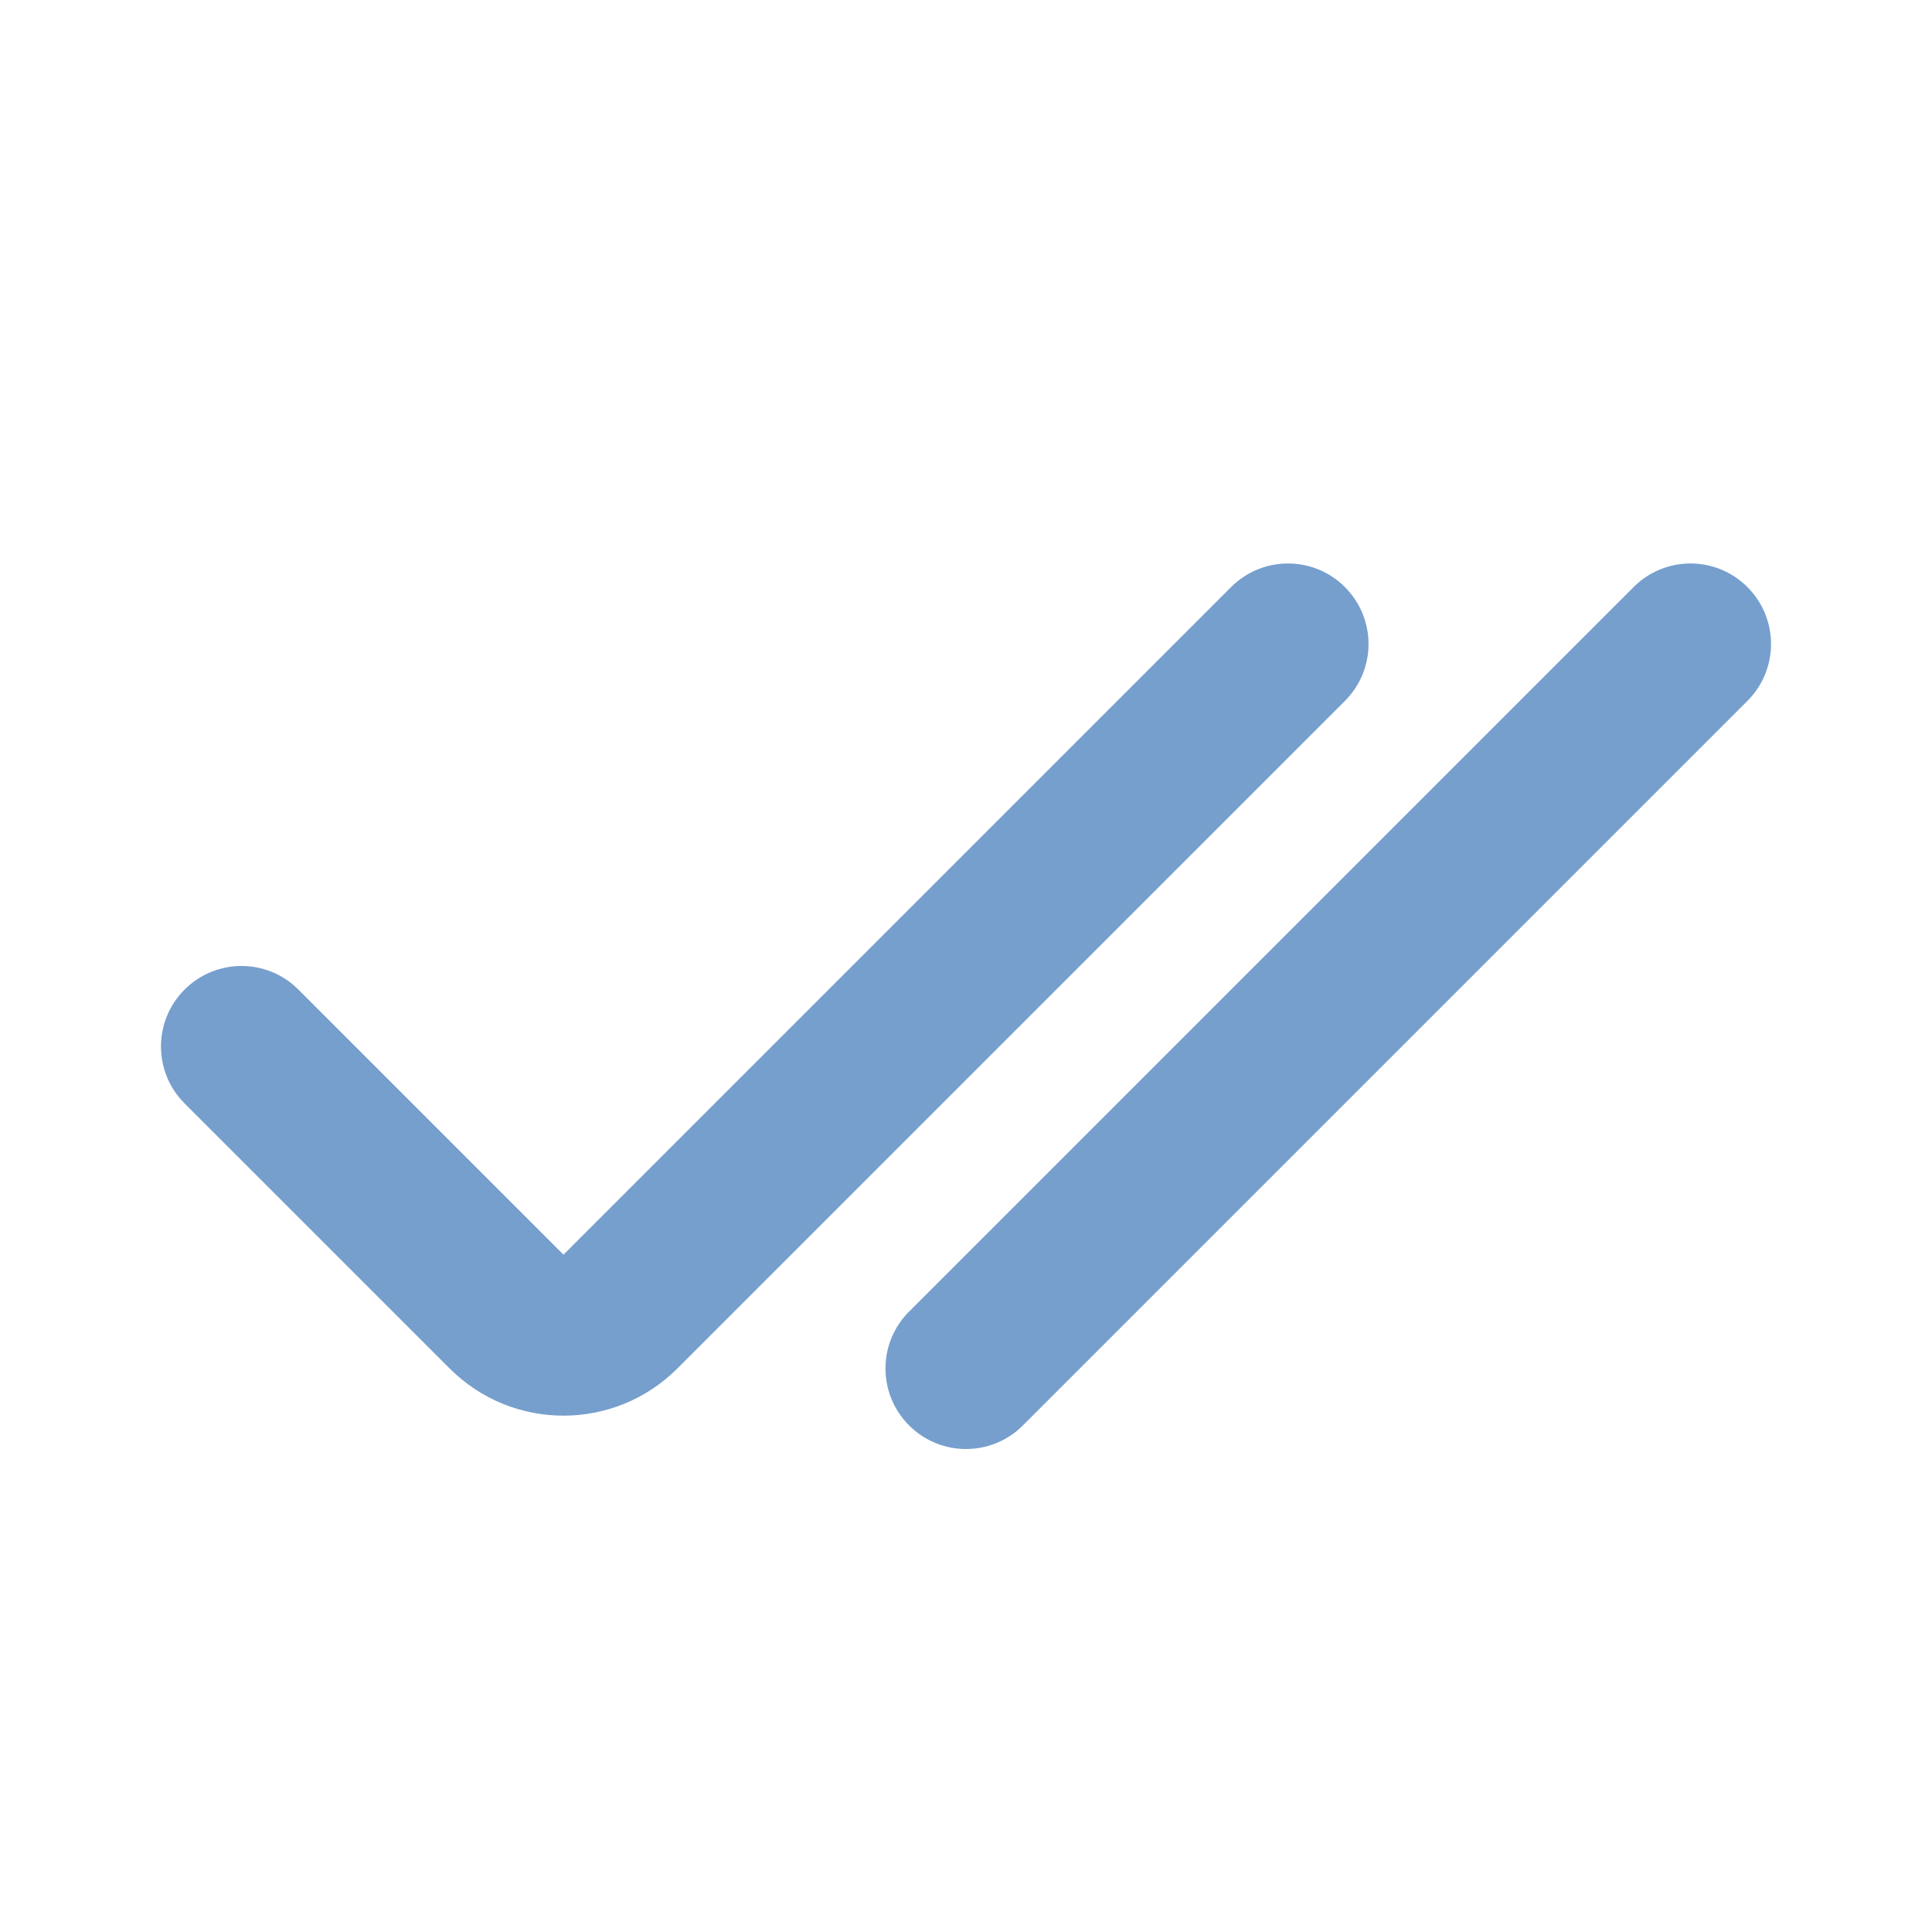
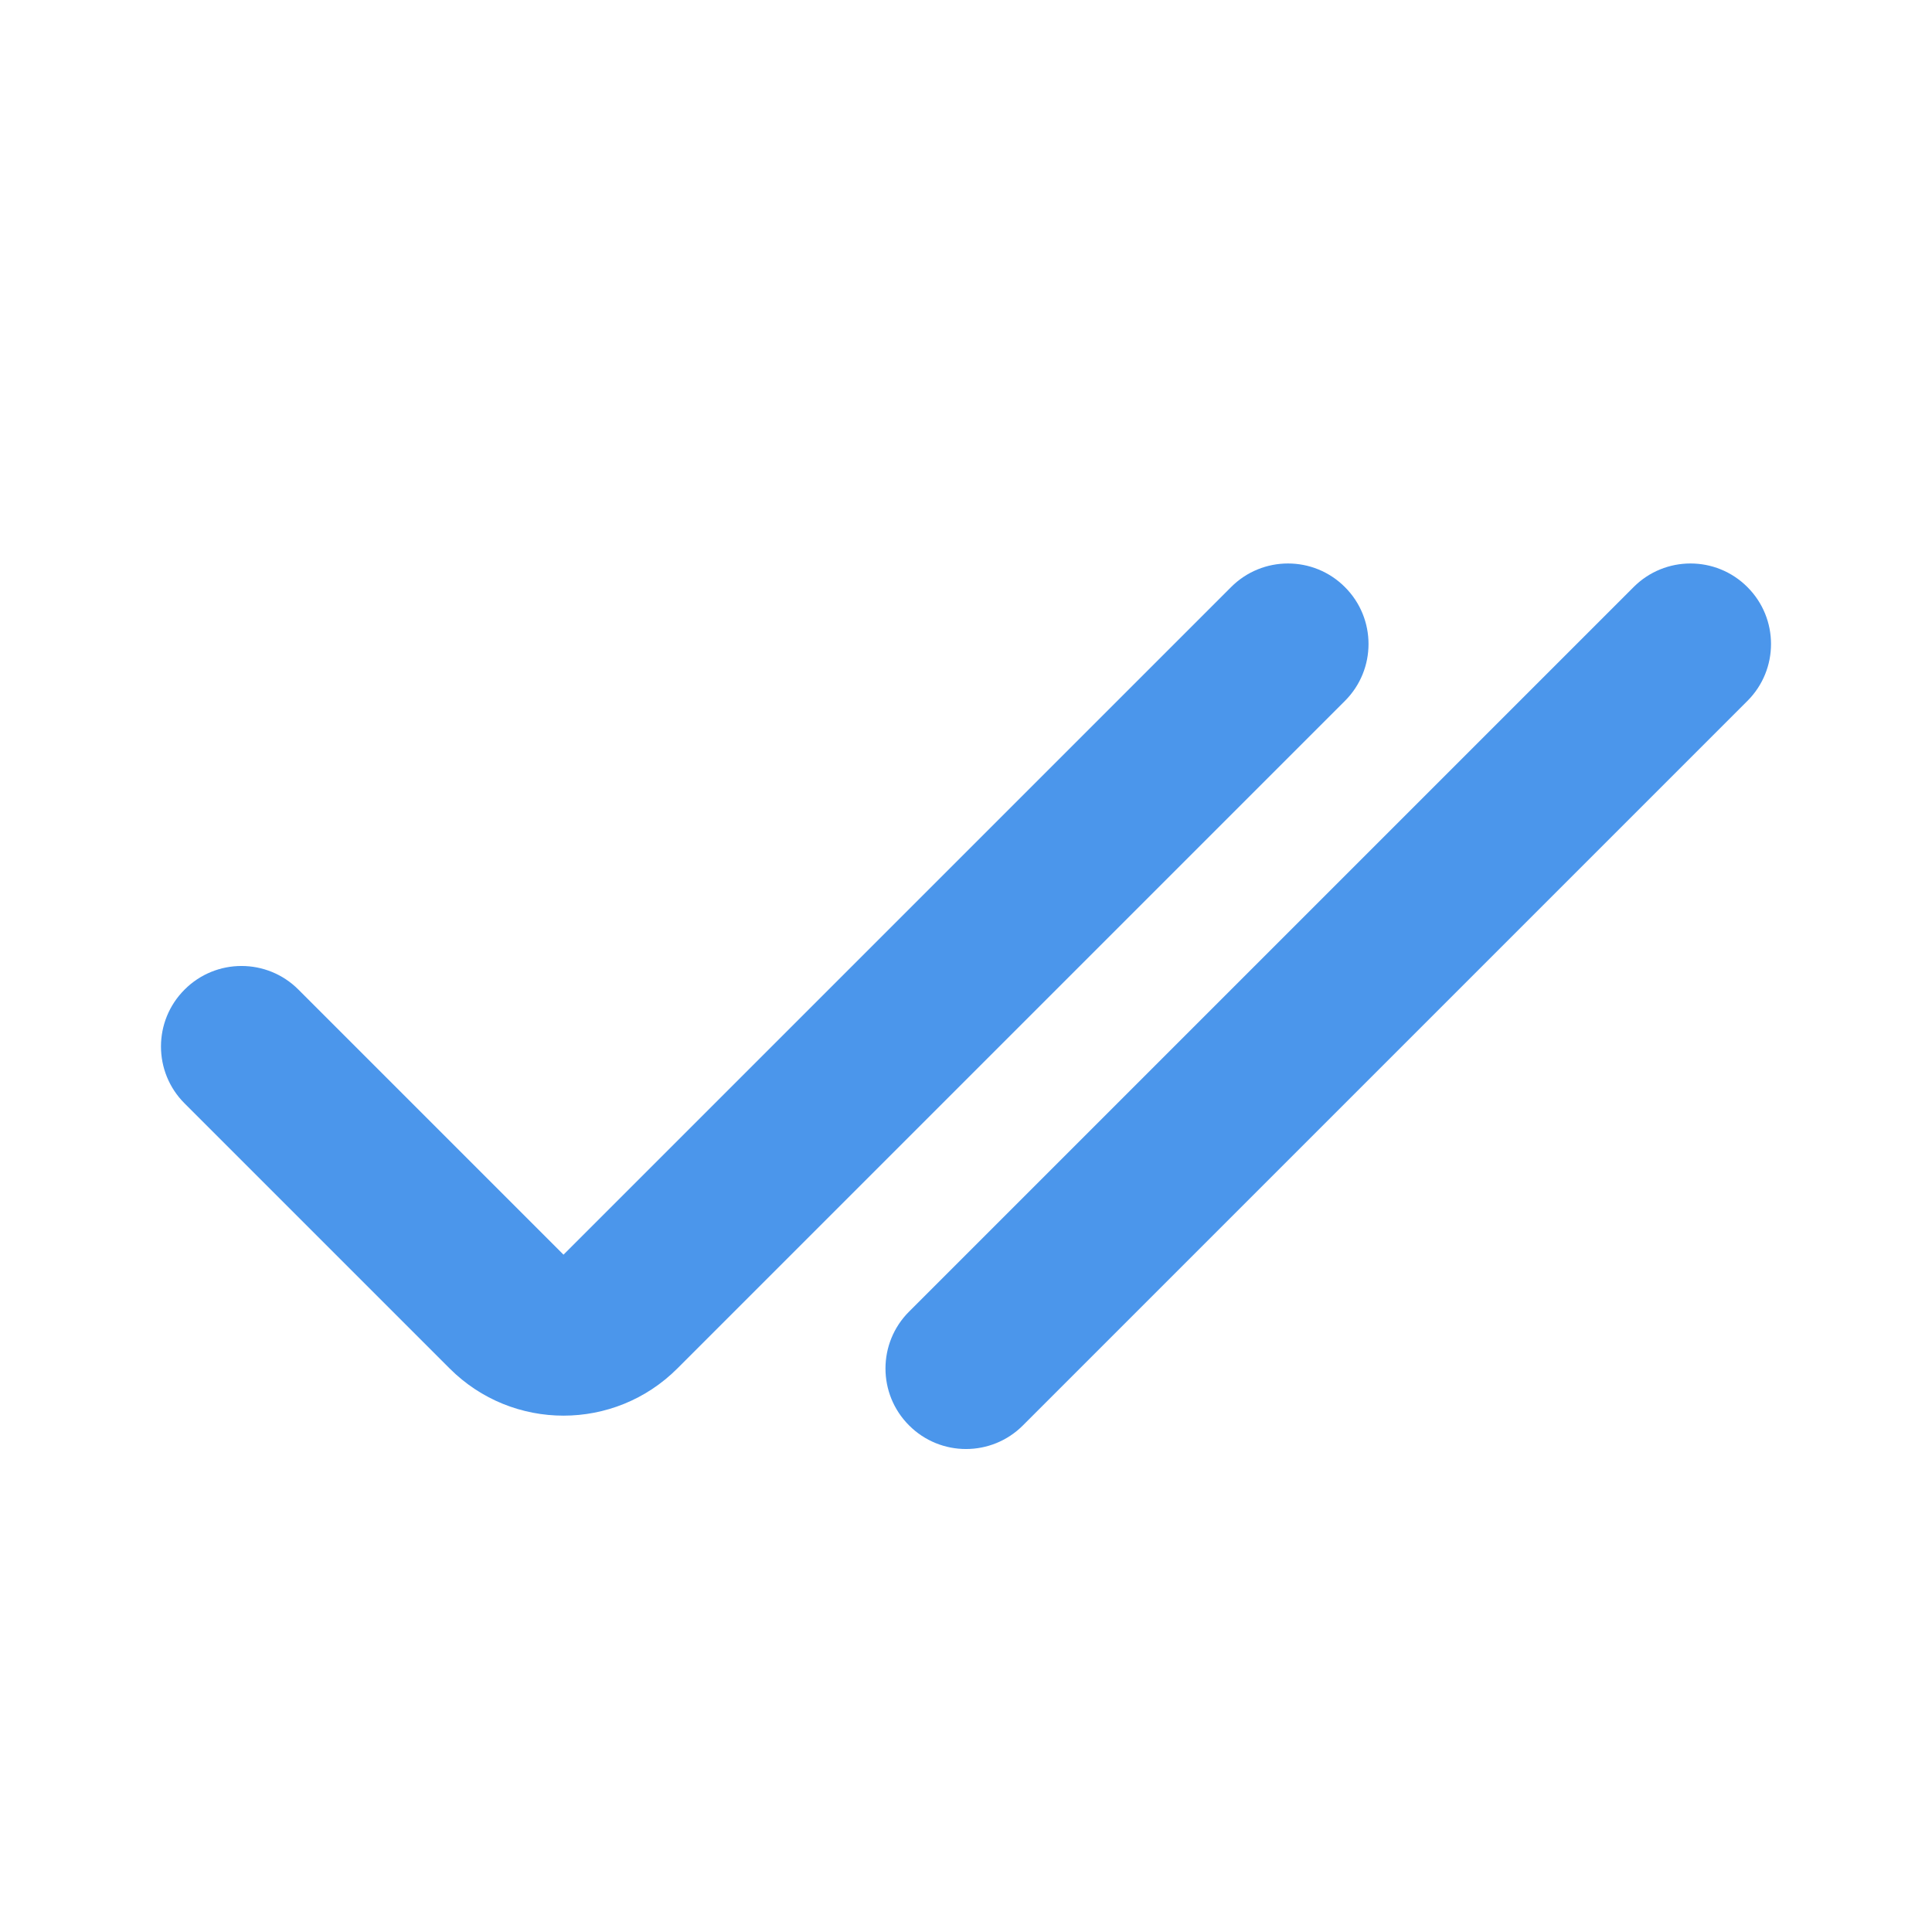
<svg xmlns="http://www.w3.org/2000/svg" width="800px" height="800px" viewBox="0 0 24 24" fill="none">
-   <path fill-rule="evenodd" clip-rule="evenodd" d="M16.707 7.293C17.098 7.683 17.098 8.317 16.707 8.707L8.414 17C7.633 17.781 6.367 17.781 5.586 17L6.293 16.293L5.586 17L2.293 13.707C1.902 13.317 1.902 12.683 2.293 12.293C2.683 11.902 3.317 11.902 3.707 12.293L7 15.586L15.293 7.293C15.683 6.902 16.317 6.902 16.707 7.293ZM21.707 7.293C22.098 7.683 22.098 8.317 21.707 8.707L12.707 17.707C12.317 18.098 11.683 18.098 11.293 17.707C10.902 17.317 10.902 16.683 11.293 16.293L20.293 7.293C20.683 6.902 21.317 6.902 21.707 7.293Z" fill="#769FCD" />
+   <path fill-rule="evenodd" clip-rule="evenodd" d="M16.707 7.293C17.098 7.683 17.098 8.317 16.707 8.707L8.414 17C7.633 17.781 6.367 17.781 5.586 17L6.293 16.293L5.586 17L2.293 13.707C1.902 13.317 1.902 12.683 2.293 12.293C2.683 11.902 3.317 11.902 3.707 12.293L7 15.586L15.293 7.293C15.683 6.902 16.317 6.902 16.707 7.293ZM21.707 7.293C22.098 7.683 22.098 8.317 21.707 8.707L12.707 17.707C12.317 18.098 11.683 18.098 11.293 17.707C10.902 17.317 10.902 16.683 11.293 16.293L20.293 7.293C20.683 6.902 21.317 6.902 21.707 7.293Z" fill="#4b96eb" />
</svg>
